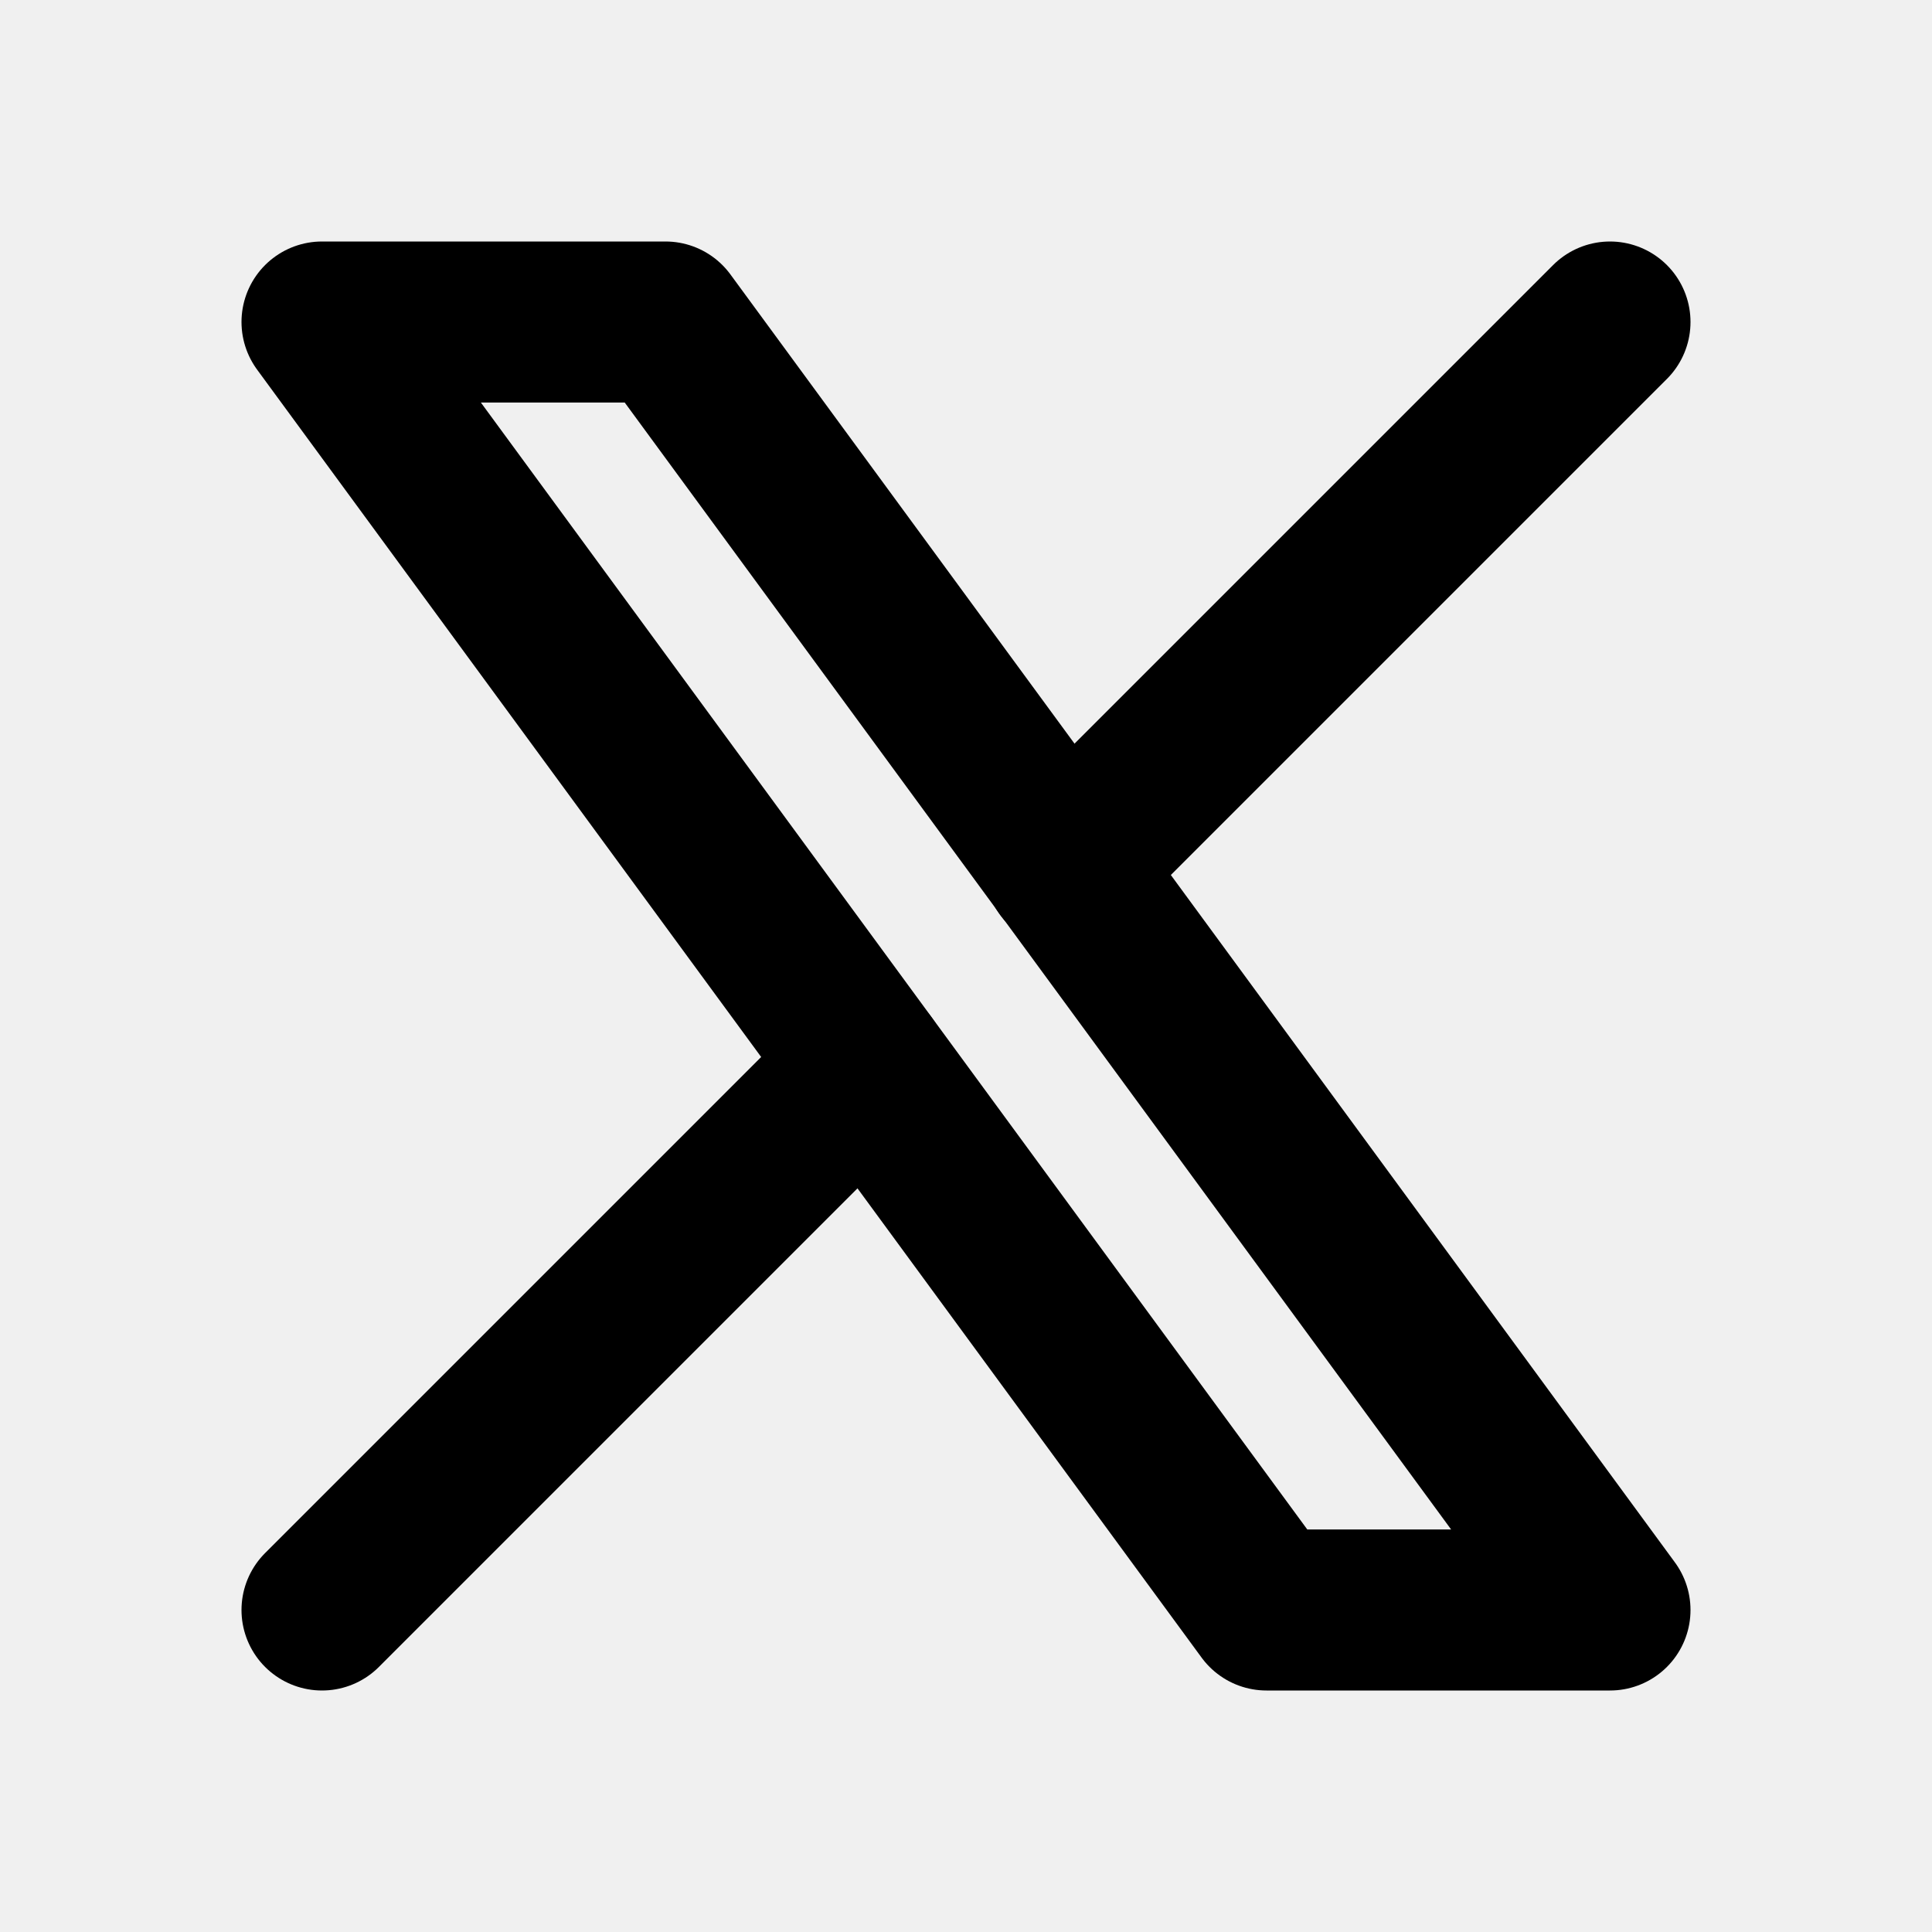
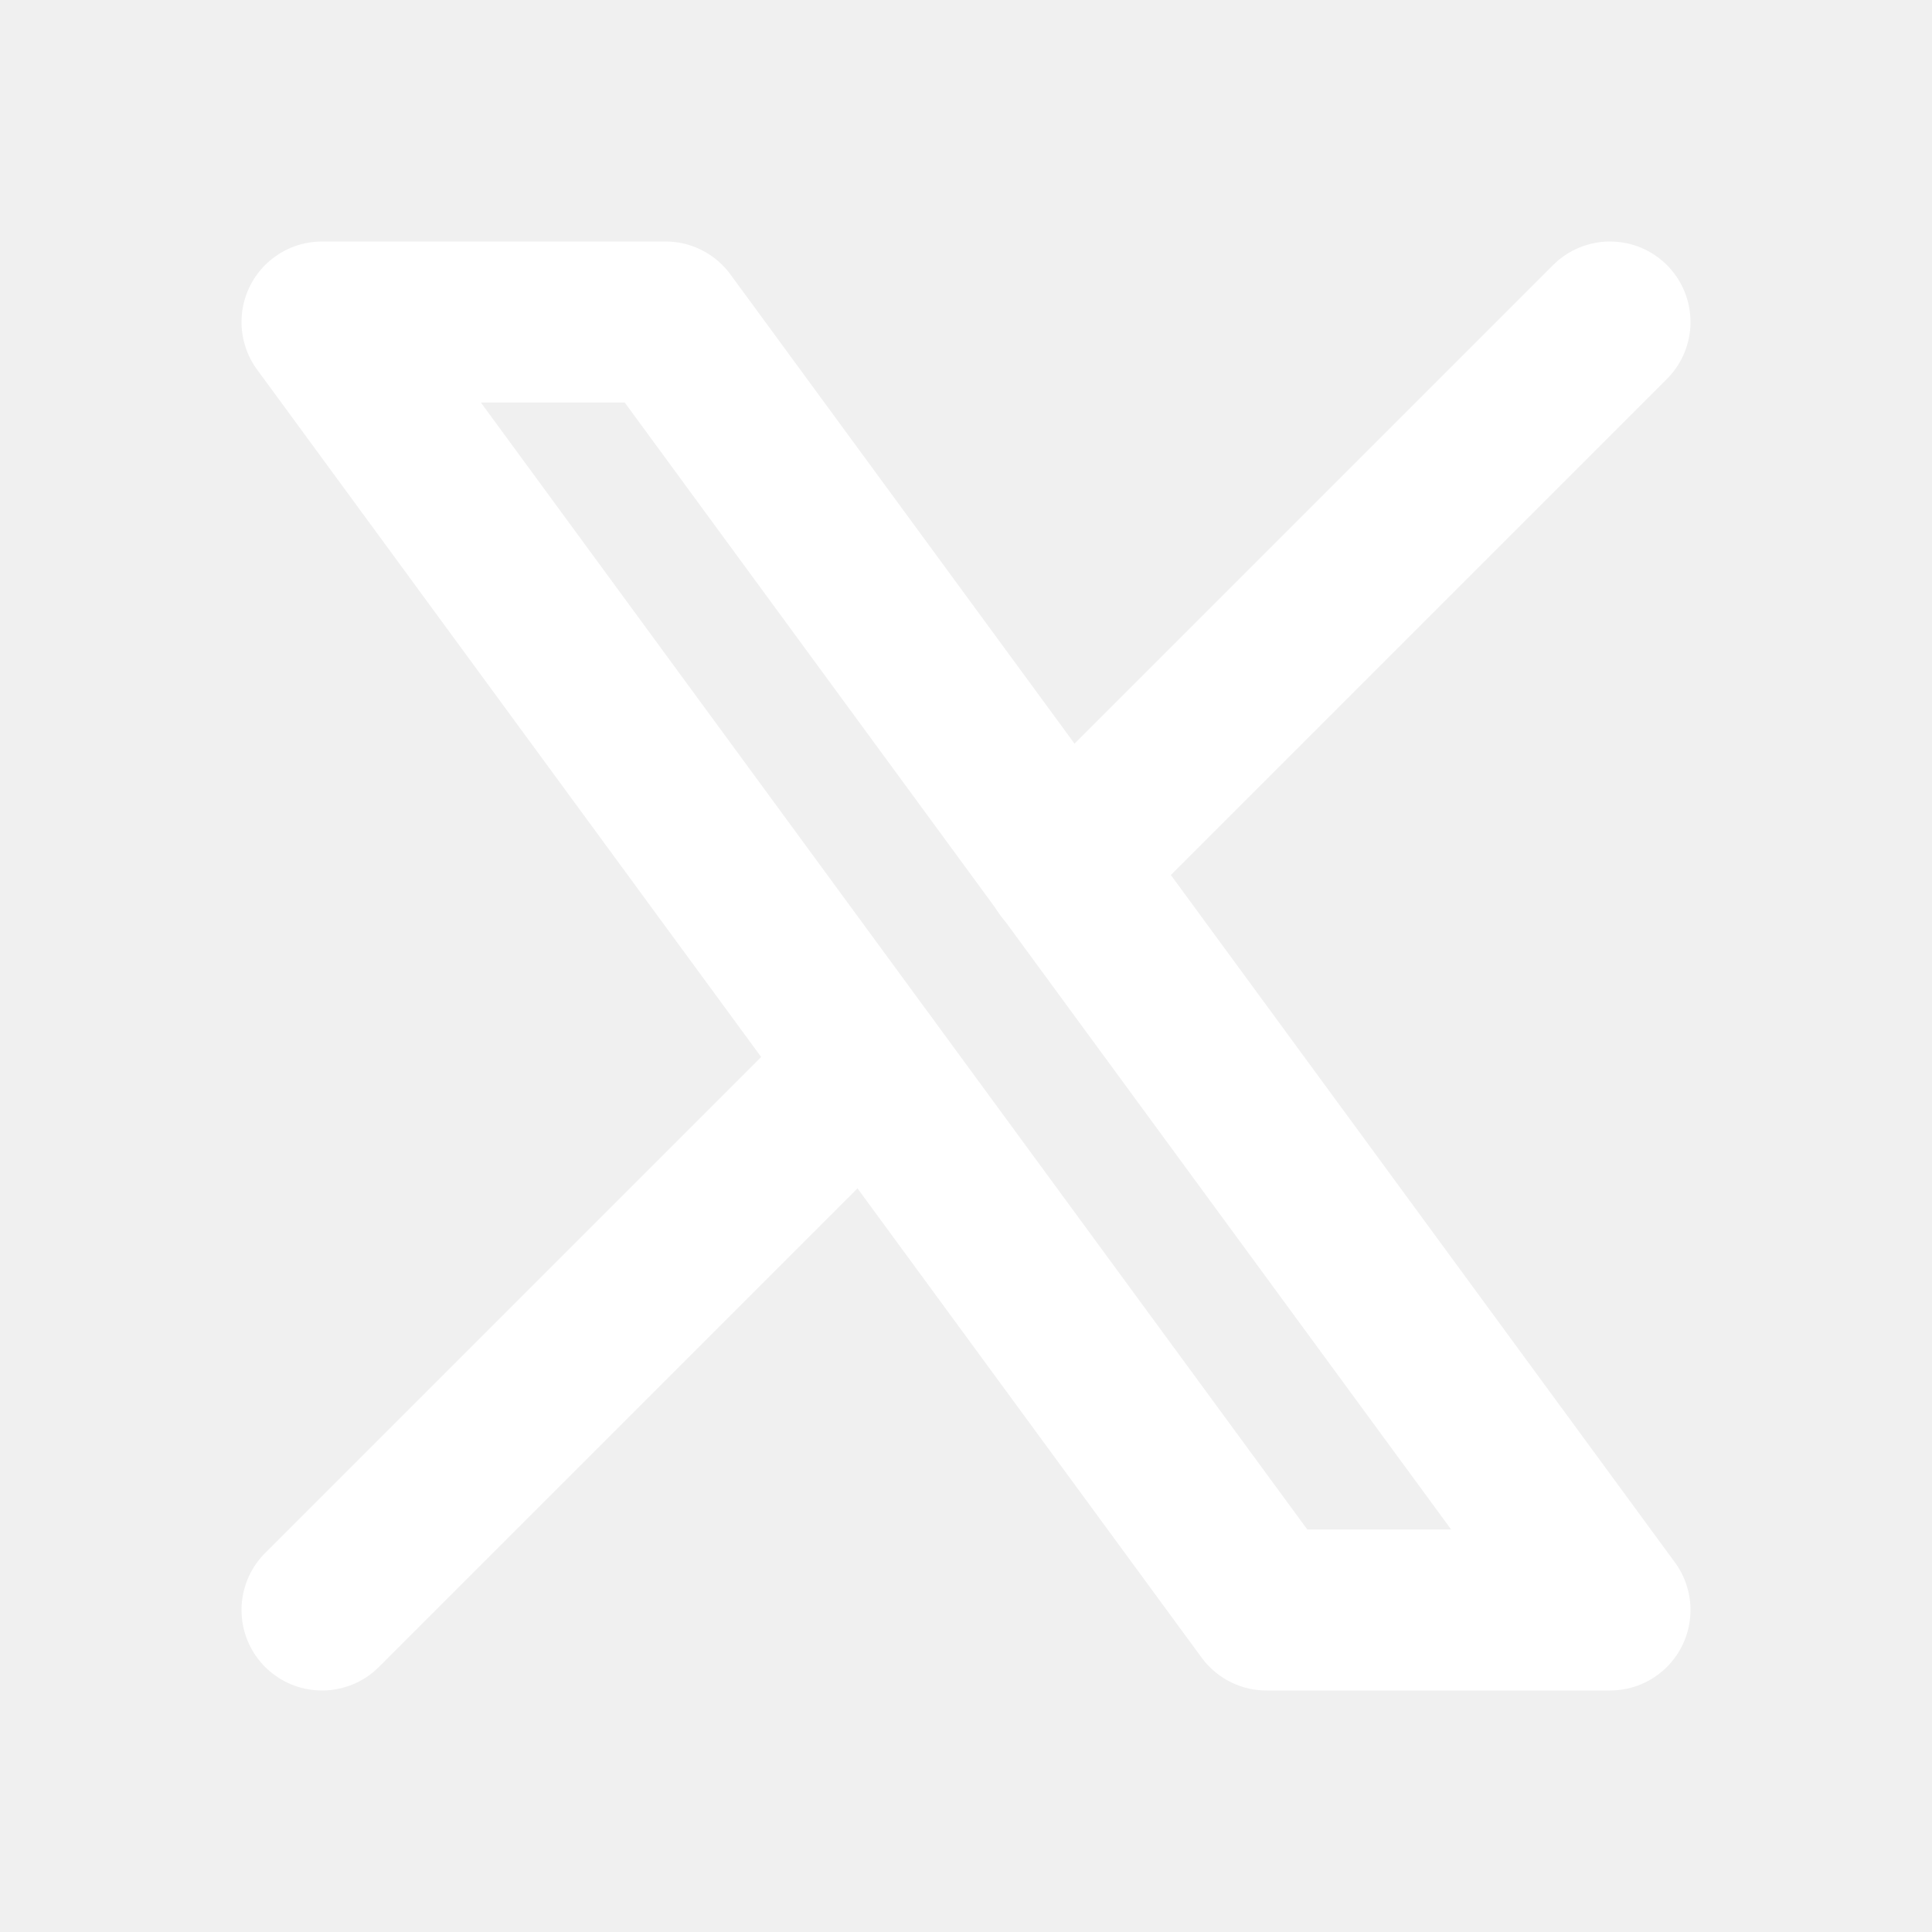
- <svg xmlns="http://www.w3.org/2000/svg" width="24" height="24" viewBox="0 0 24 24" fill="none" stroke="currentColor" stroke-width="2" stroke-linecap="round" stroke-linejoin="round">
+ <svg xmlns="http://www.w3.org/2000/svg" width="24" height="24" viewBox="0 0 24 24" fill="none" stroke="#ffffff" stroke-width="2" stroke-linecap="round" stroke-linejoin="round">
  <path d="M4 4l11.733 16h4.267l-11.733 -16z" />
  <path d="M4 20l6.768 -6.768m2.46 -2.46l6.772 -6.772" />
</svg>
